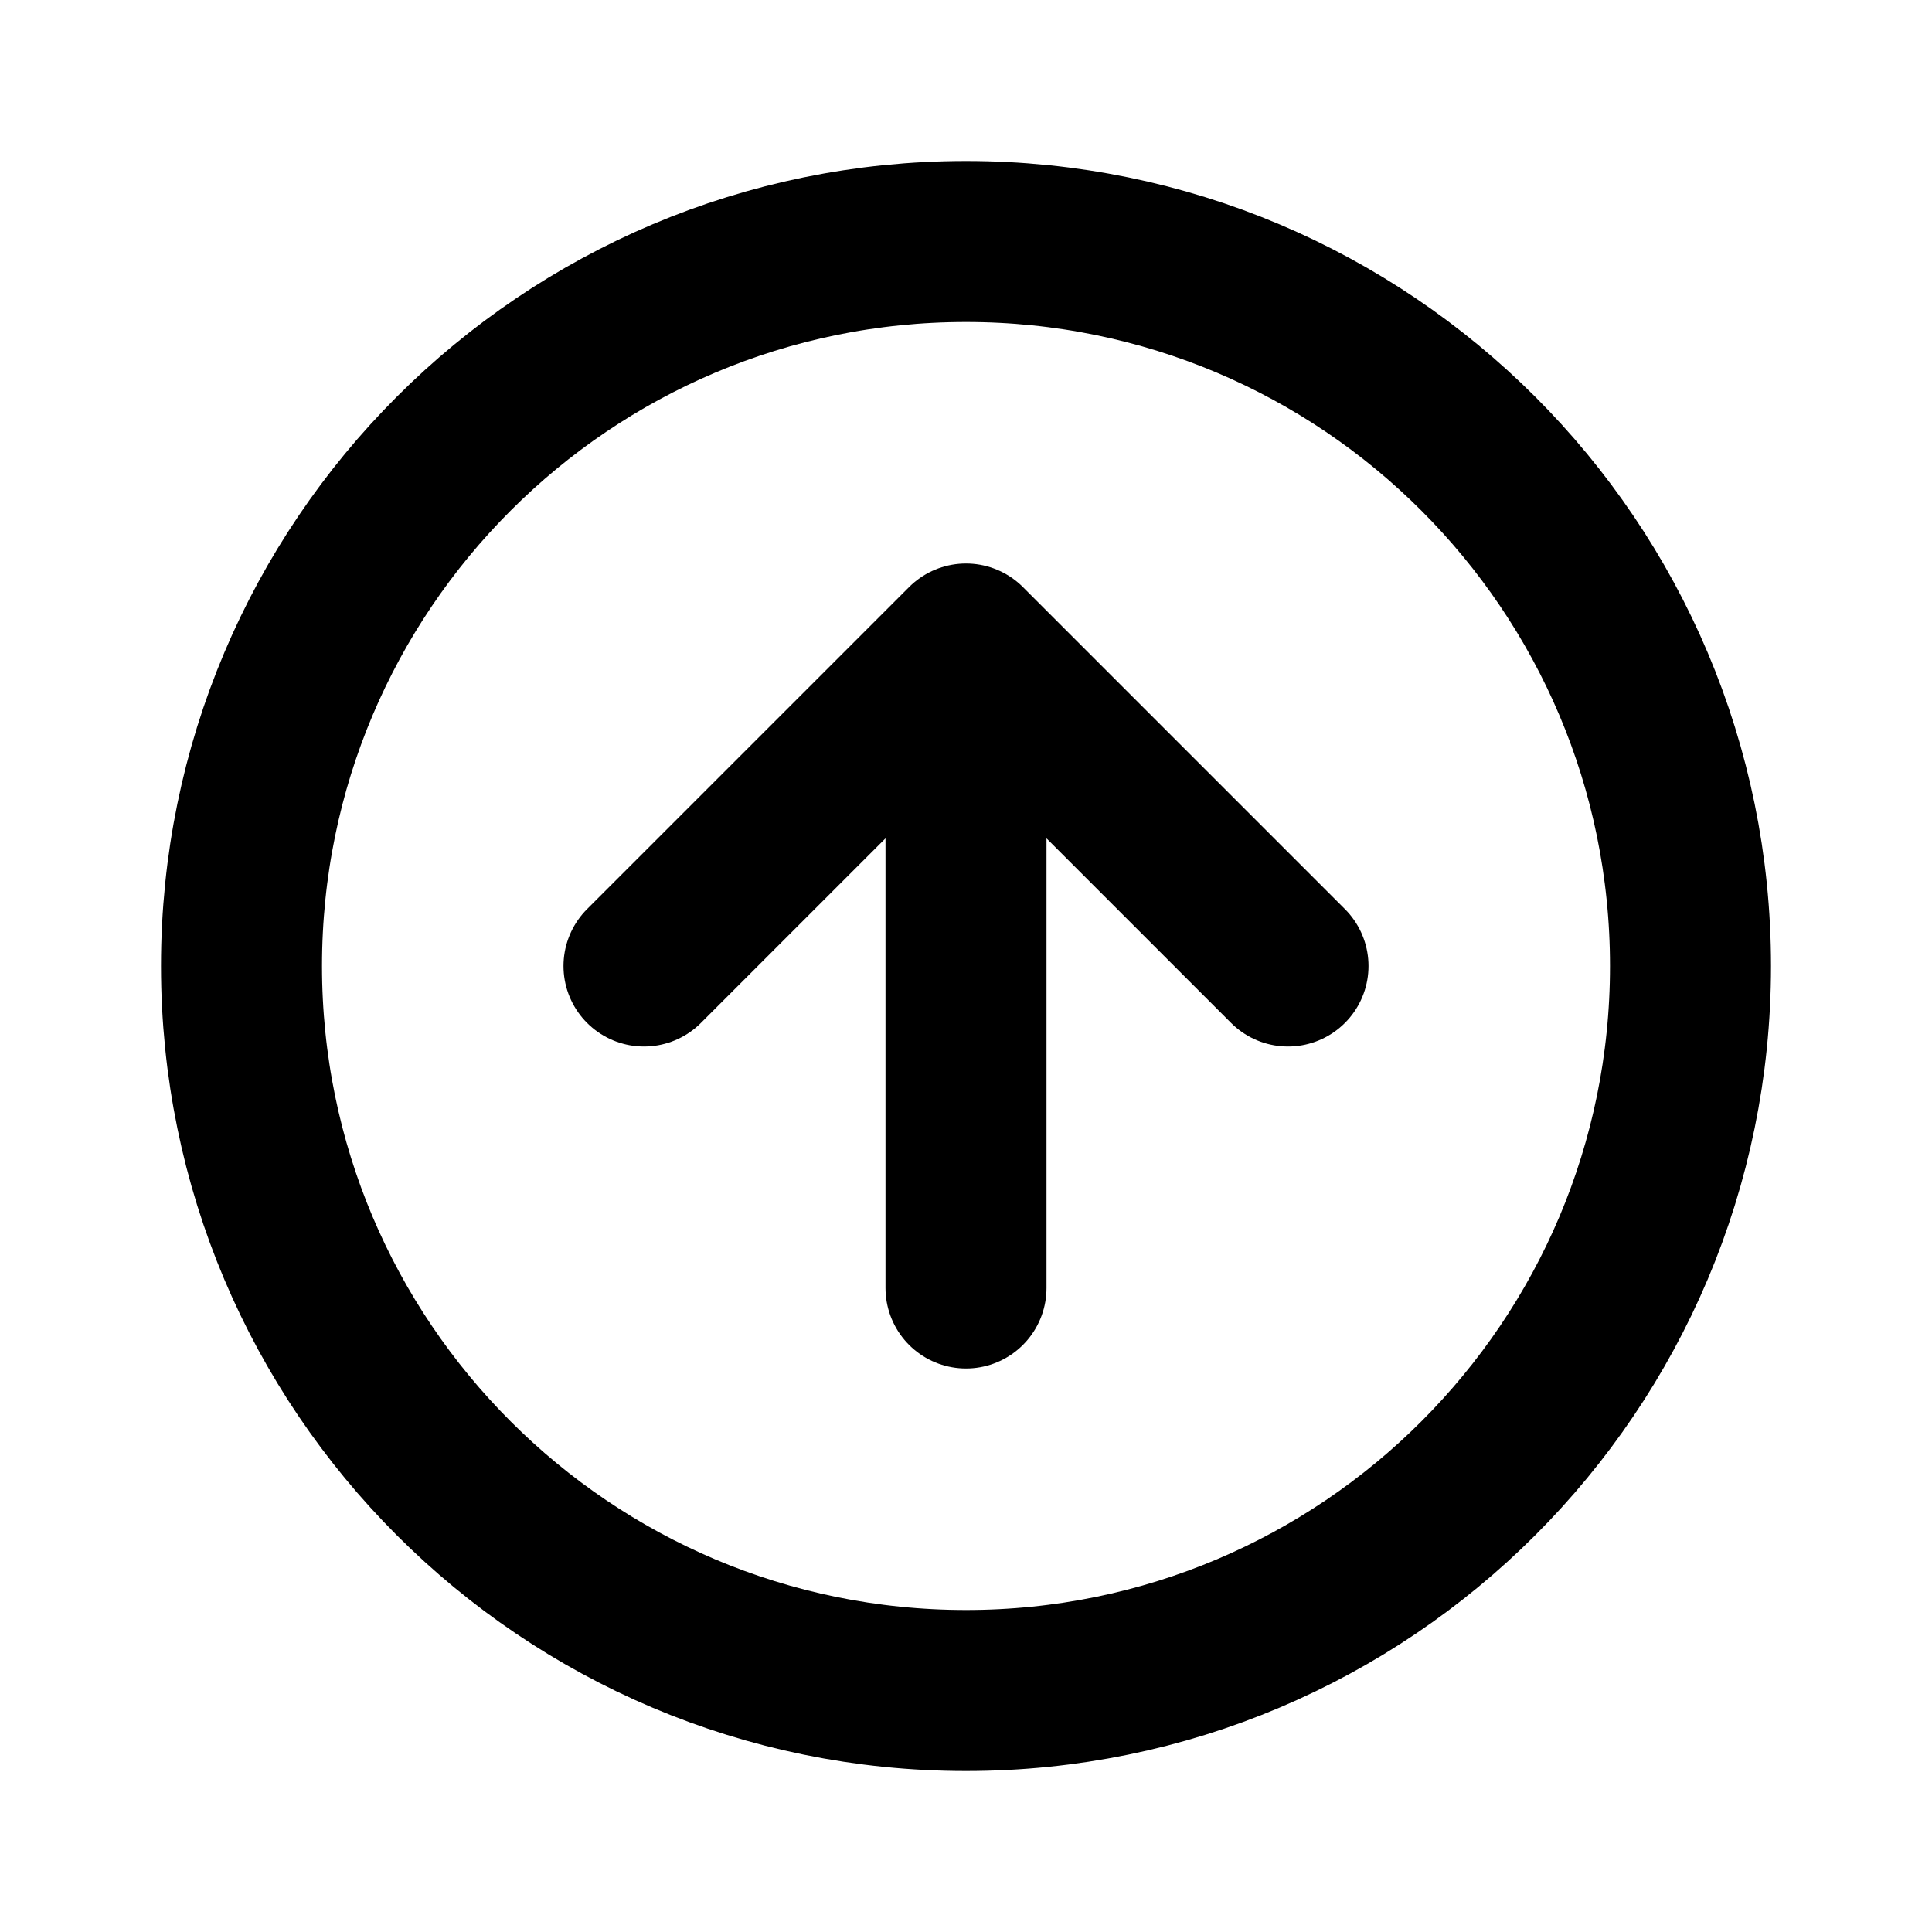
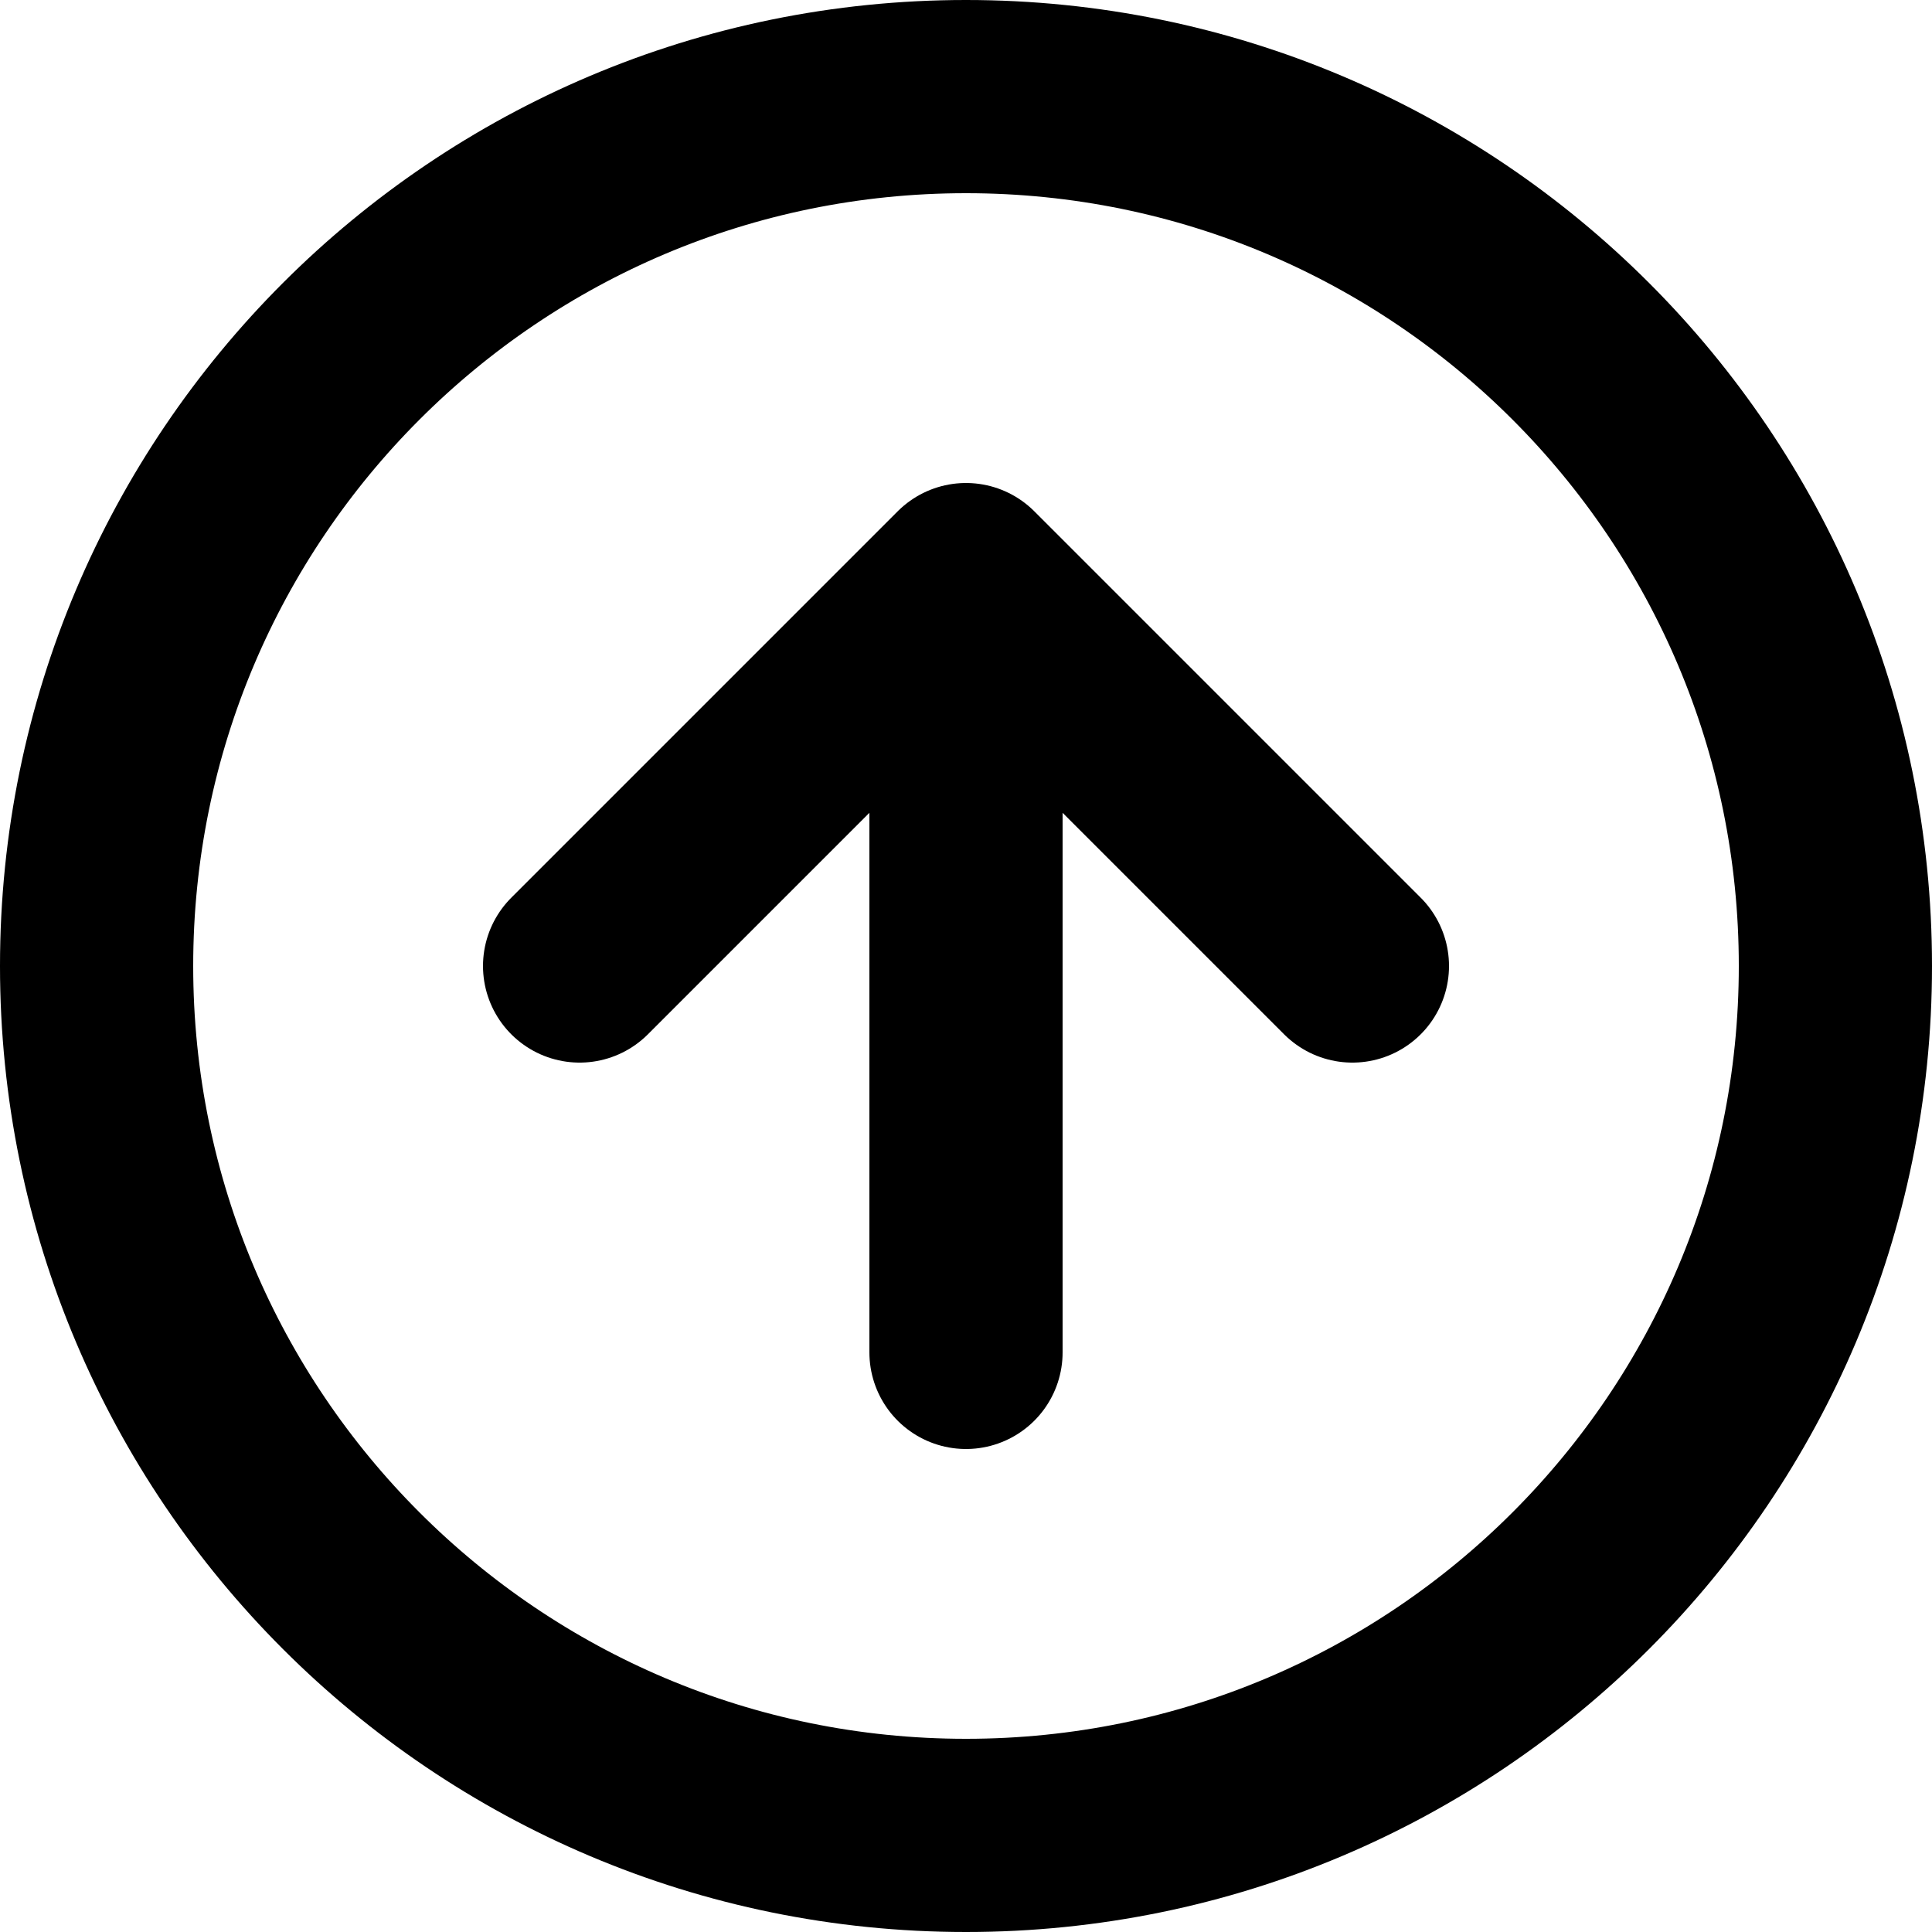
- <svg xmlns="http://www.w3.org/2000/svg" viewBox="0 0 24 24" width="24" height="24" fill="none" stroke="currentColor" stroke-width="2" stroke-linecap="round" stroke-linejoin="round">
-   <circle cx="12" cy="12" r="9" />
-   <path d="M12 16V8m-4 4 4-4 4 4" />
+ <svg xmlns="http://www.w3.org/2000/svg" viewBox="0 0 24 24" width="24" height="24" fill="none" stroke="currentColor" stroke-width="2.4" stroke-linecap="round" stroke-linejoin="round">
+   <circle cx="12" cy="12" r="10.8" />
+   <path d="M12 16.8V7.2m-4.8 4.8 4.8-4.8 4.8 4.8" />
</svg>
